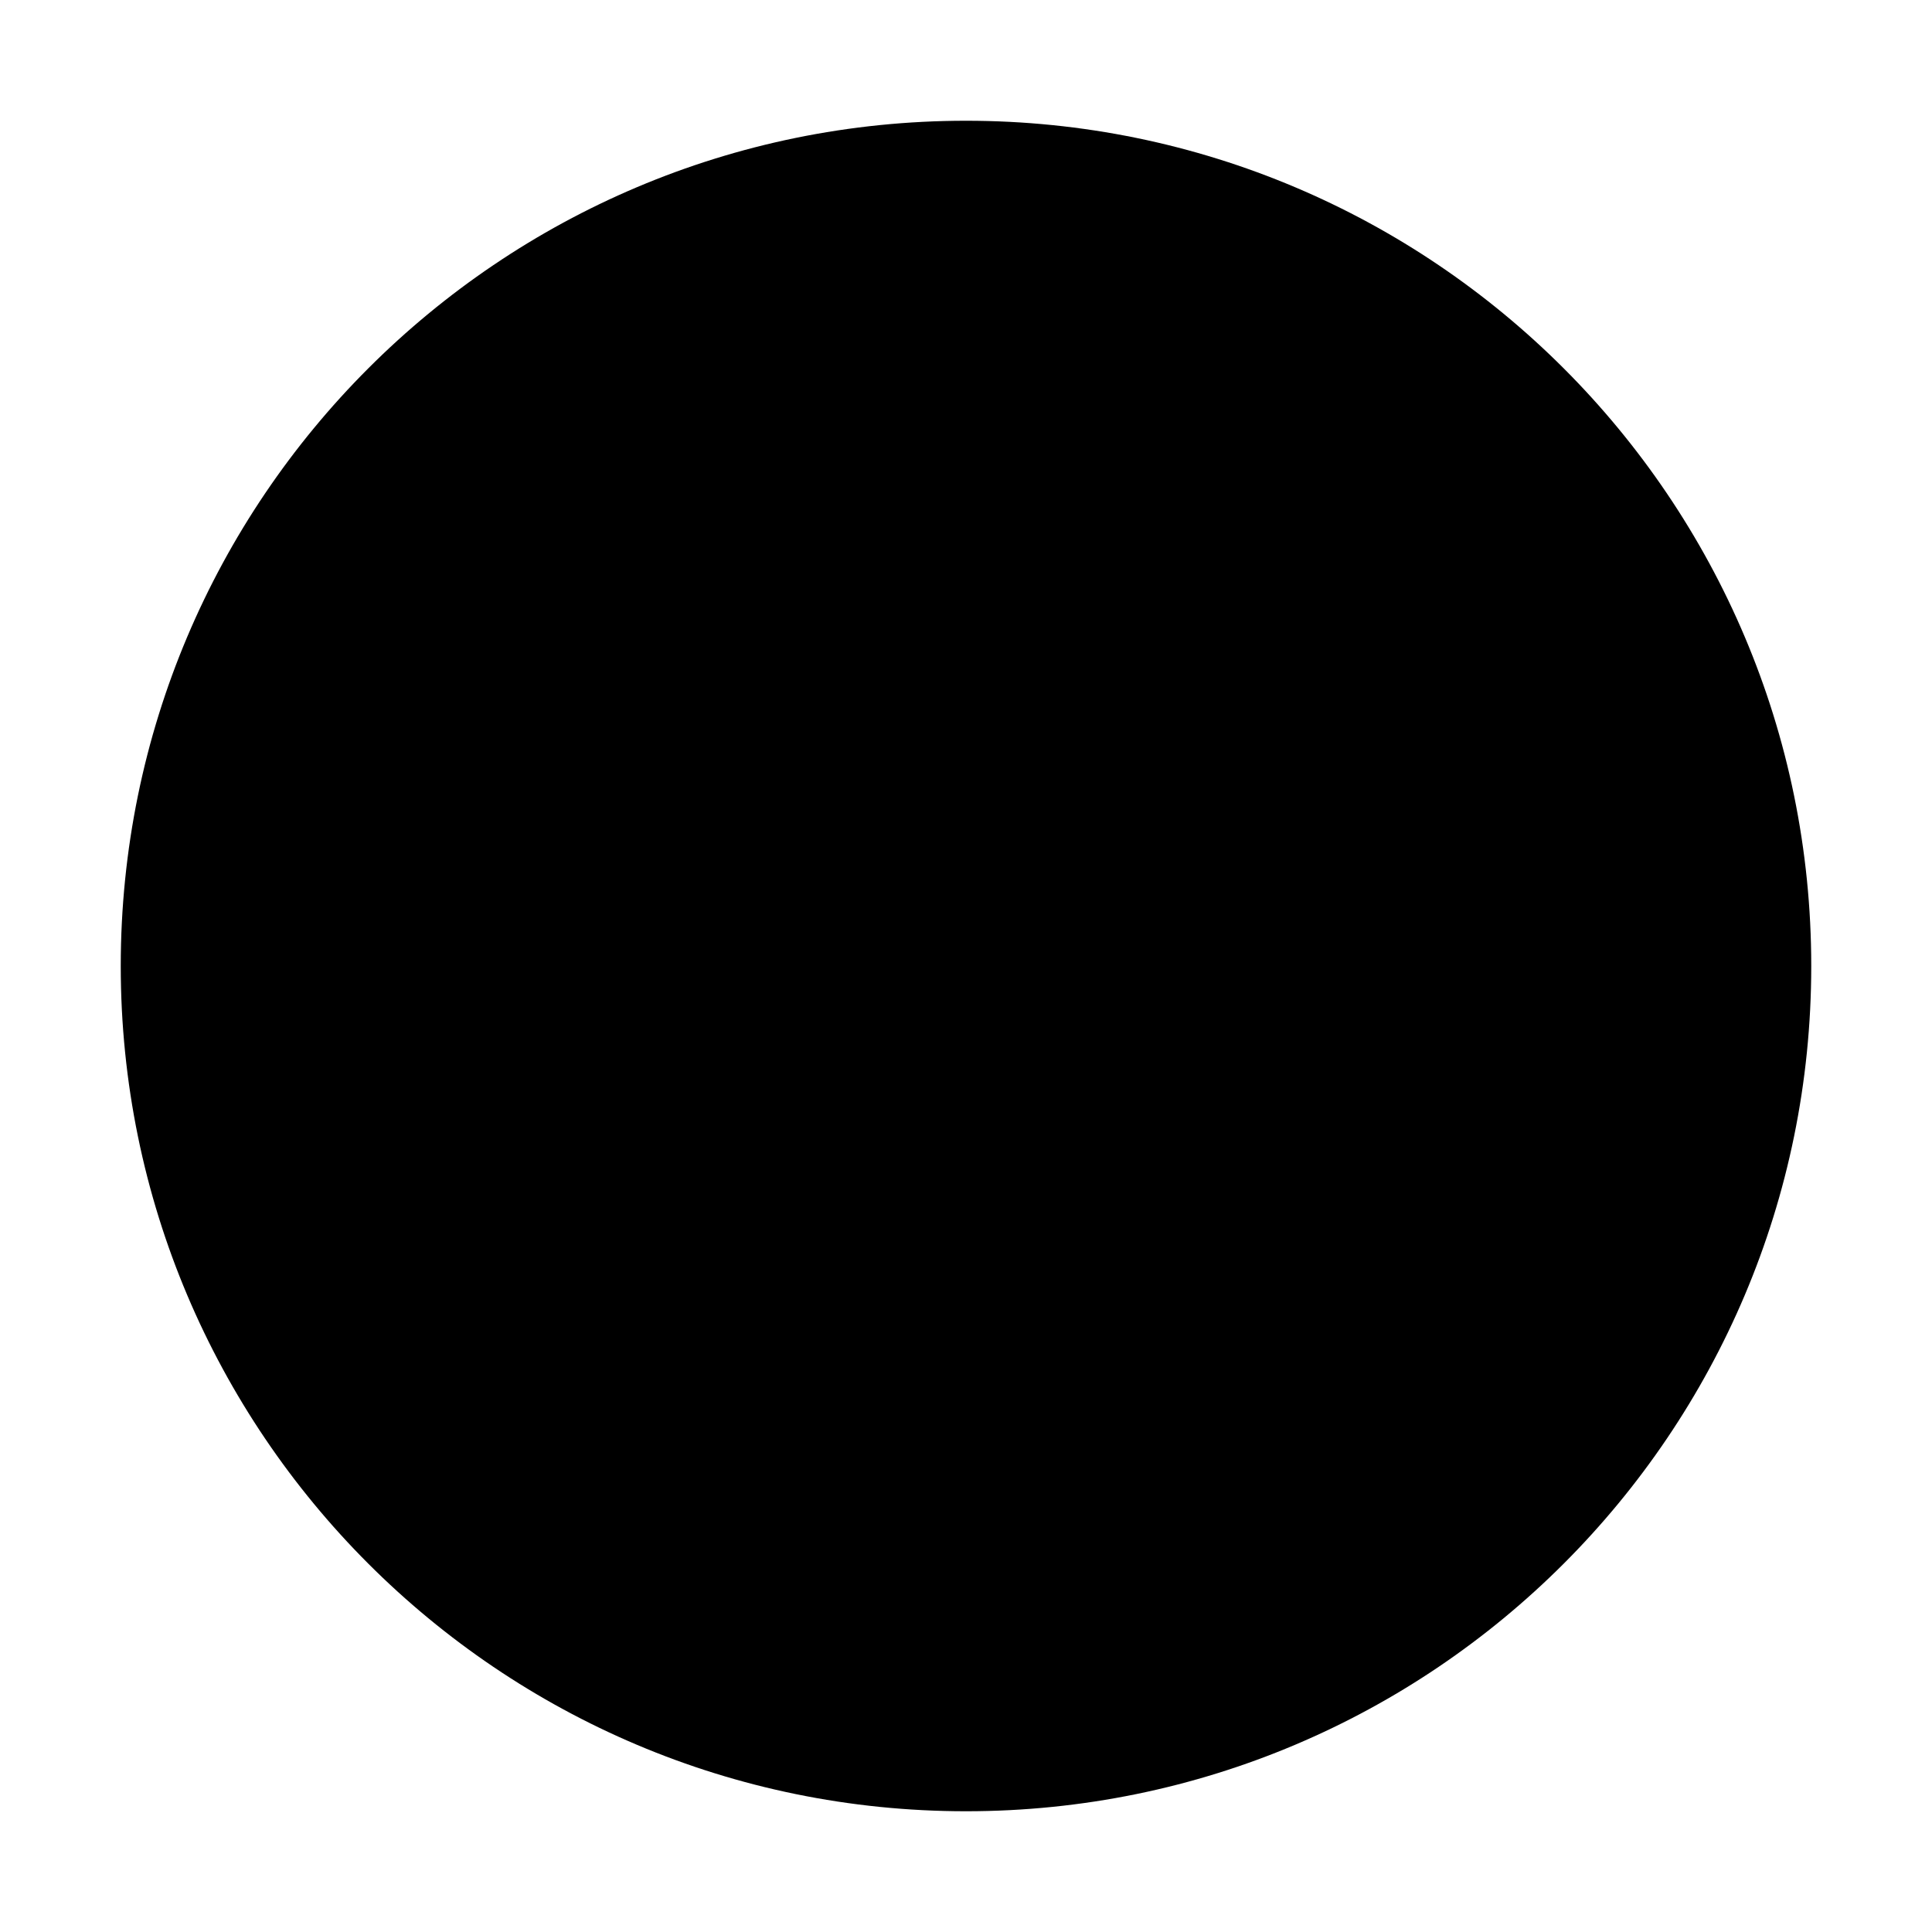
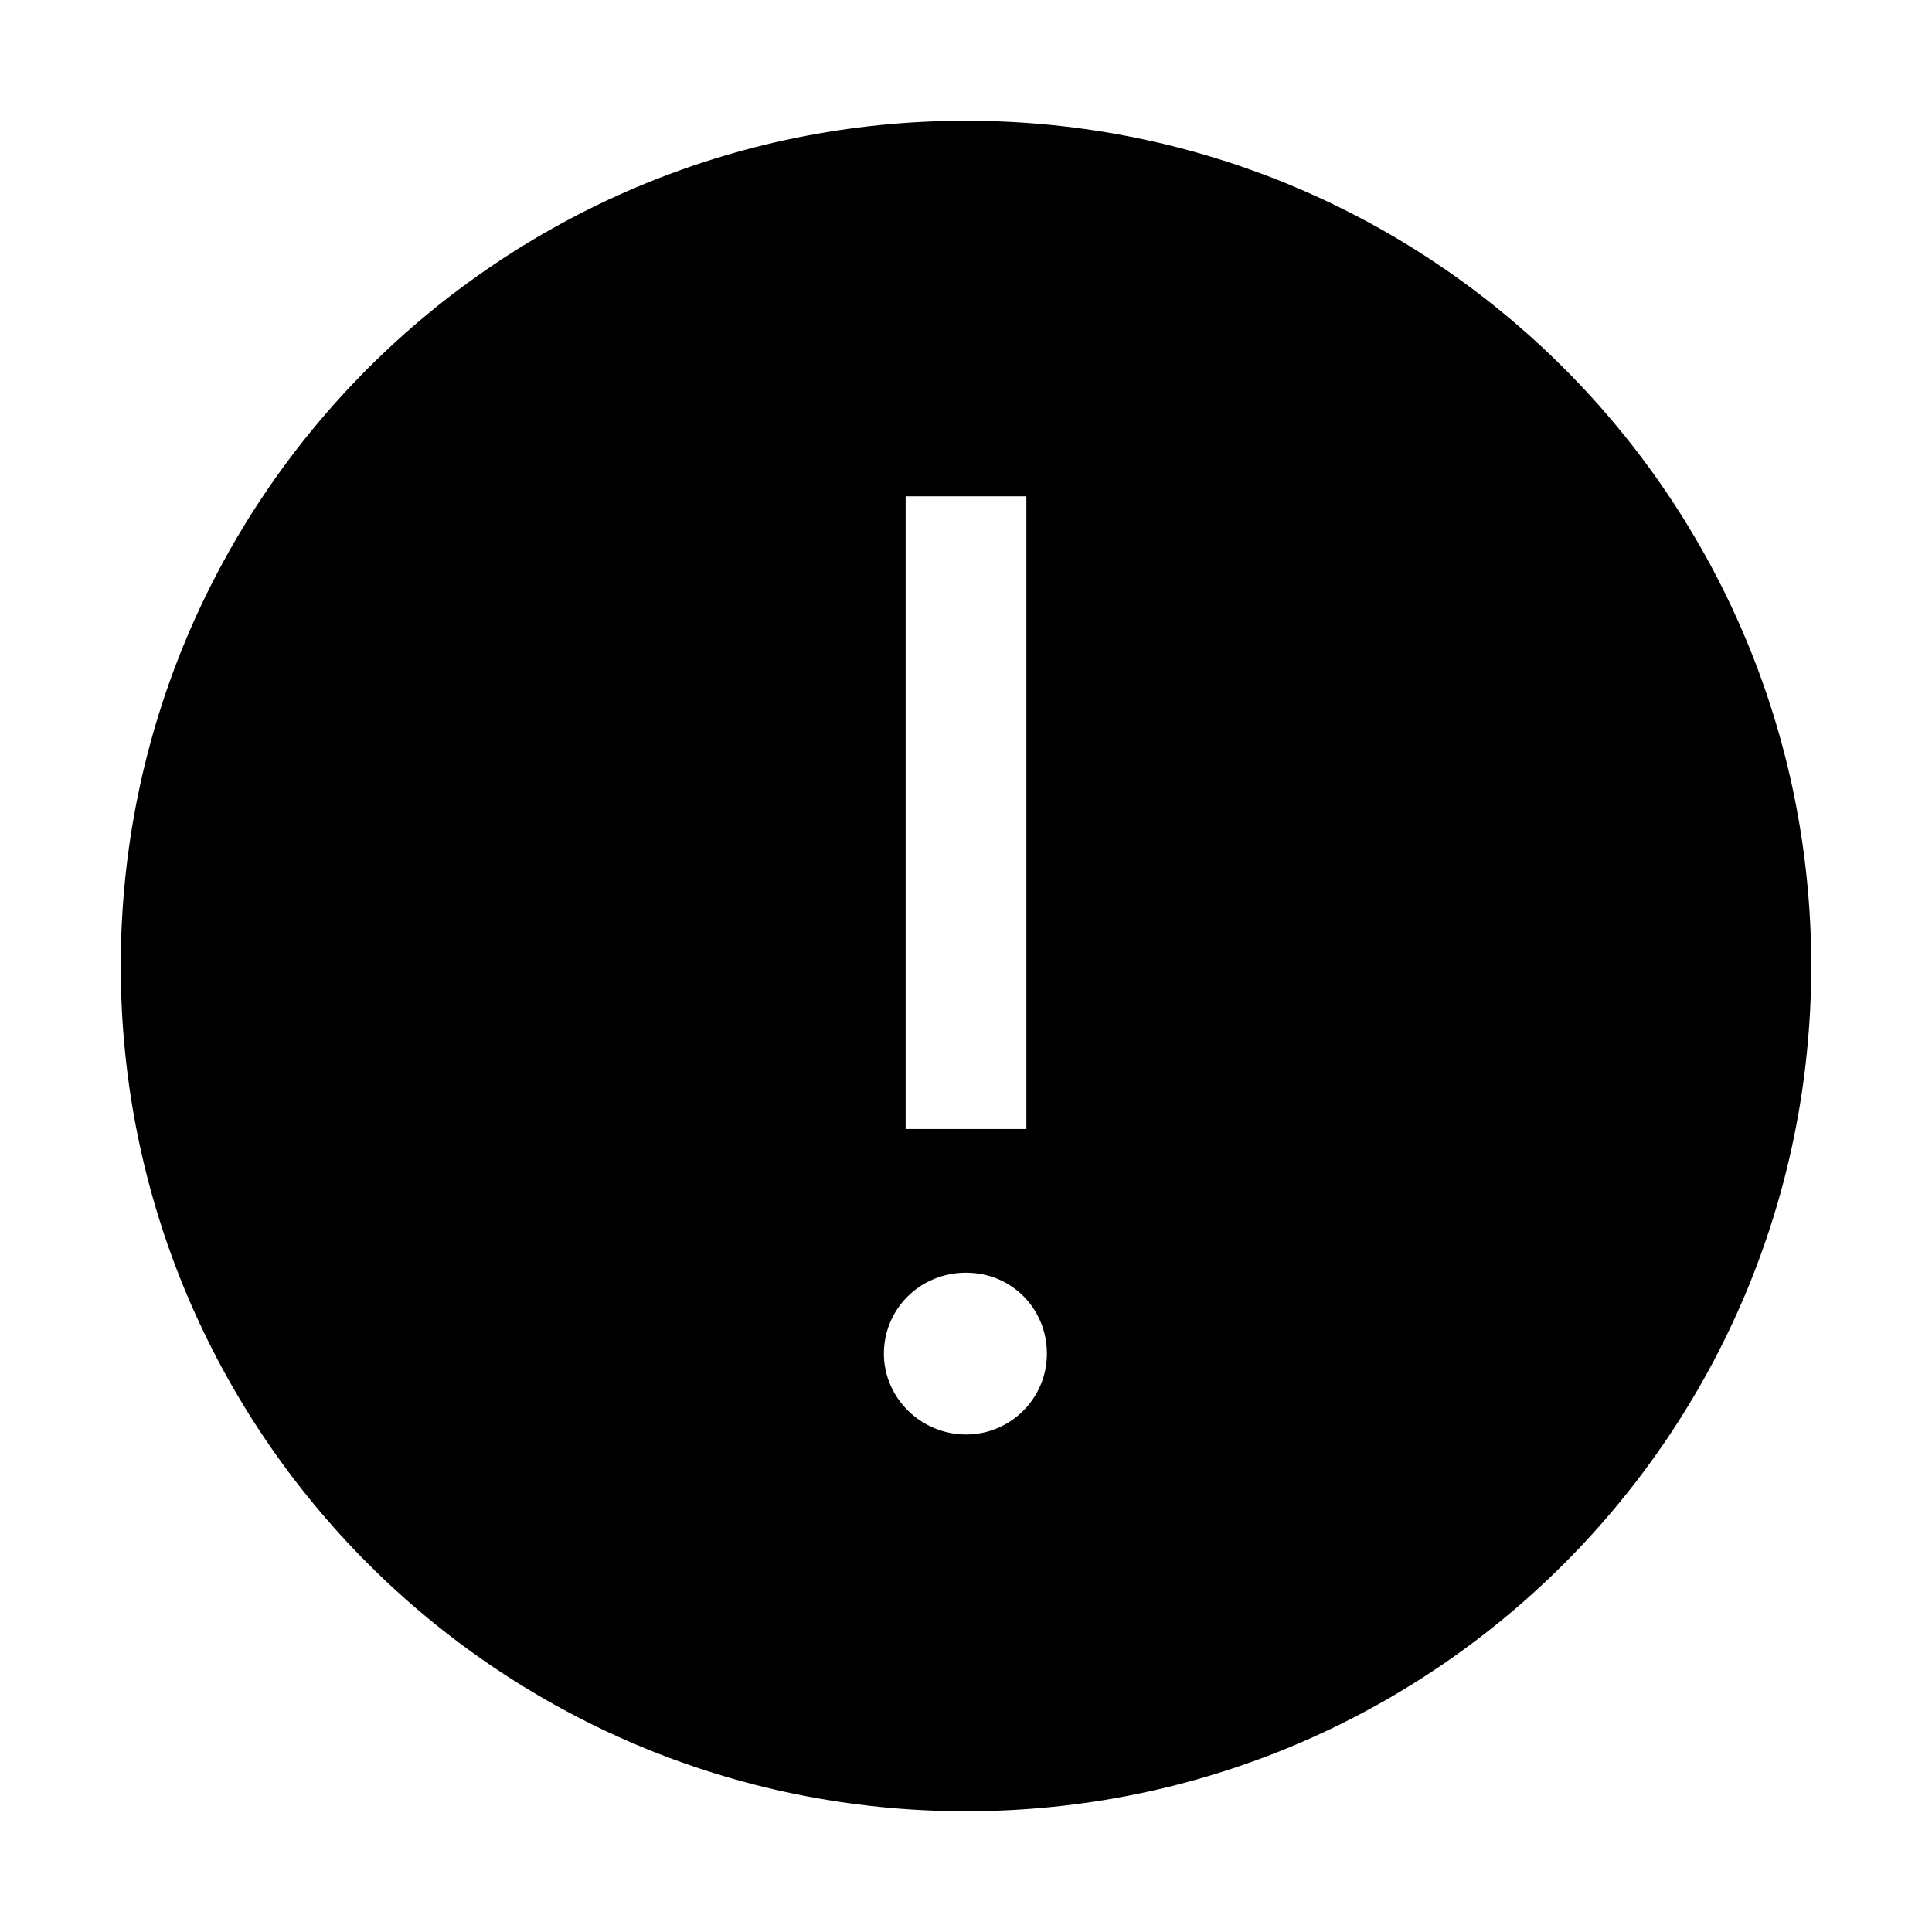
<svg xmlns="http://www.w3.org/2000/svg" width="48" height="48" viewBox="0 0 48 48">
-   <path fill-rule="evenodd" clip-rule="evenodd" d="M24 45C35.598 45 45 35.598 45 24C45 12.402 35.598 3 24 3C12.402 3 3 12.402 3 24C3 35.598 12.402 45 24 45Z" />
-   <path d="M22.5 12.33H25.5V28.05H22.5V12.33Z" fill-rule="evenodd" />
-   <path d="M26.04 33.63C26.04 34.757 25.126 35.67 24 35.67C22.873 35.67 21.959 34.757 21.959 33.63C21.959 32.503 22.873 31.59 24 31.59C25.126 31.59 26.04 32.503 26.04 33.63Z" fill-rule="evenodd" />
+   <path d="M24 3C12.39 3 3 12.39 3 24C3 35.61 12.39 45 24 45C35.61 45 45 35.61 45 24C45 12.39 35.61 3 24 3ZM22.5 12.33H25.5V28.05H22.5V12.33ZM24 35.64C22.89 35.64 21.96 34.74 21.96 33.63C21.96 32.52 22.86 31.62 24 31.62C25.14 31.62 26.01 32.52 26.01 33.63C26.01 34.74 25.11 35.64 24 35.64Z" fill-rule="evenodd" clip-rule="evenodd" />
</svg>
